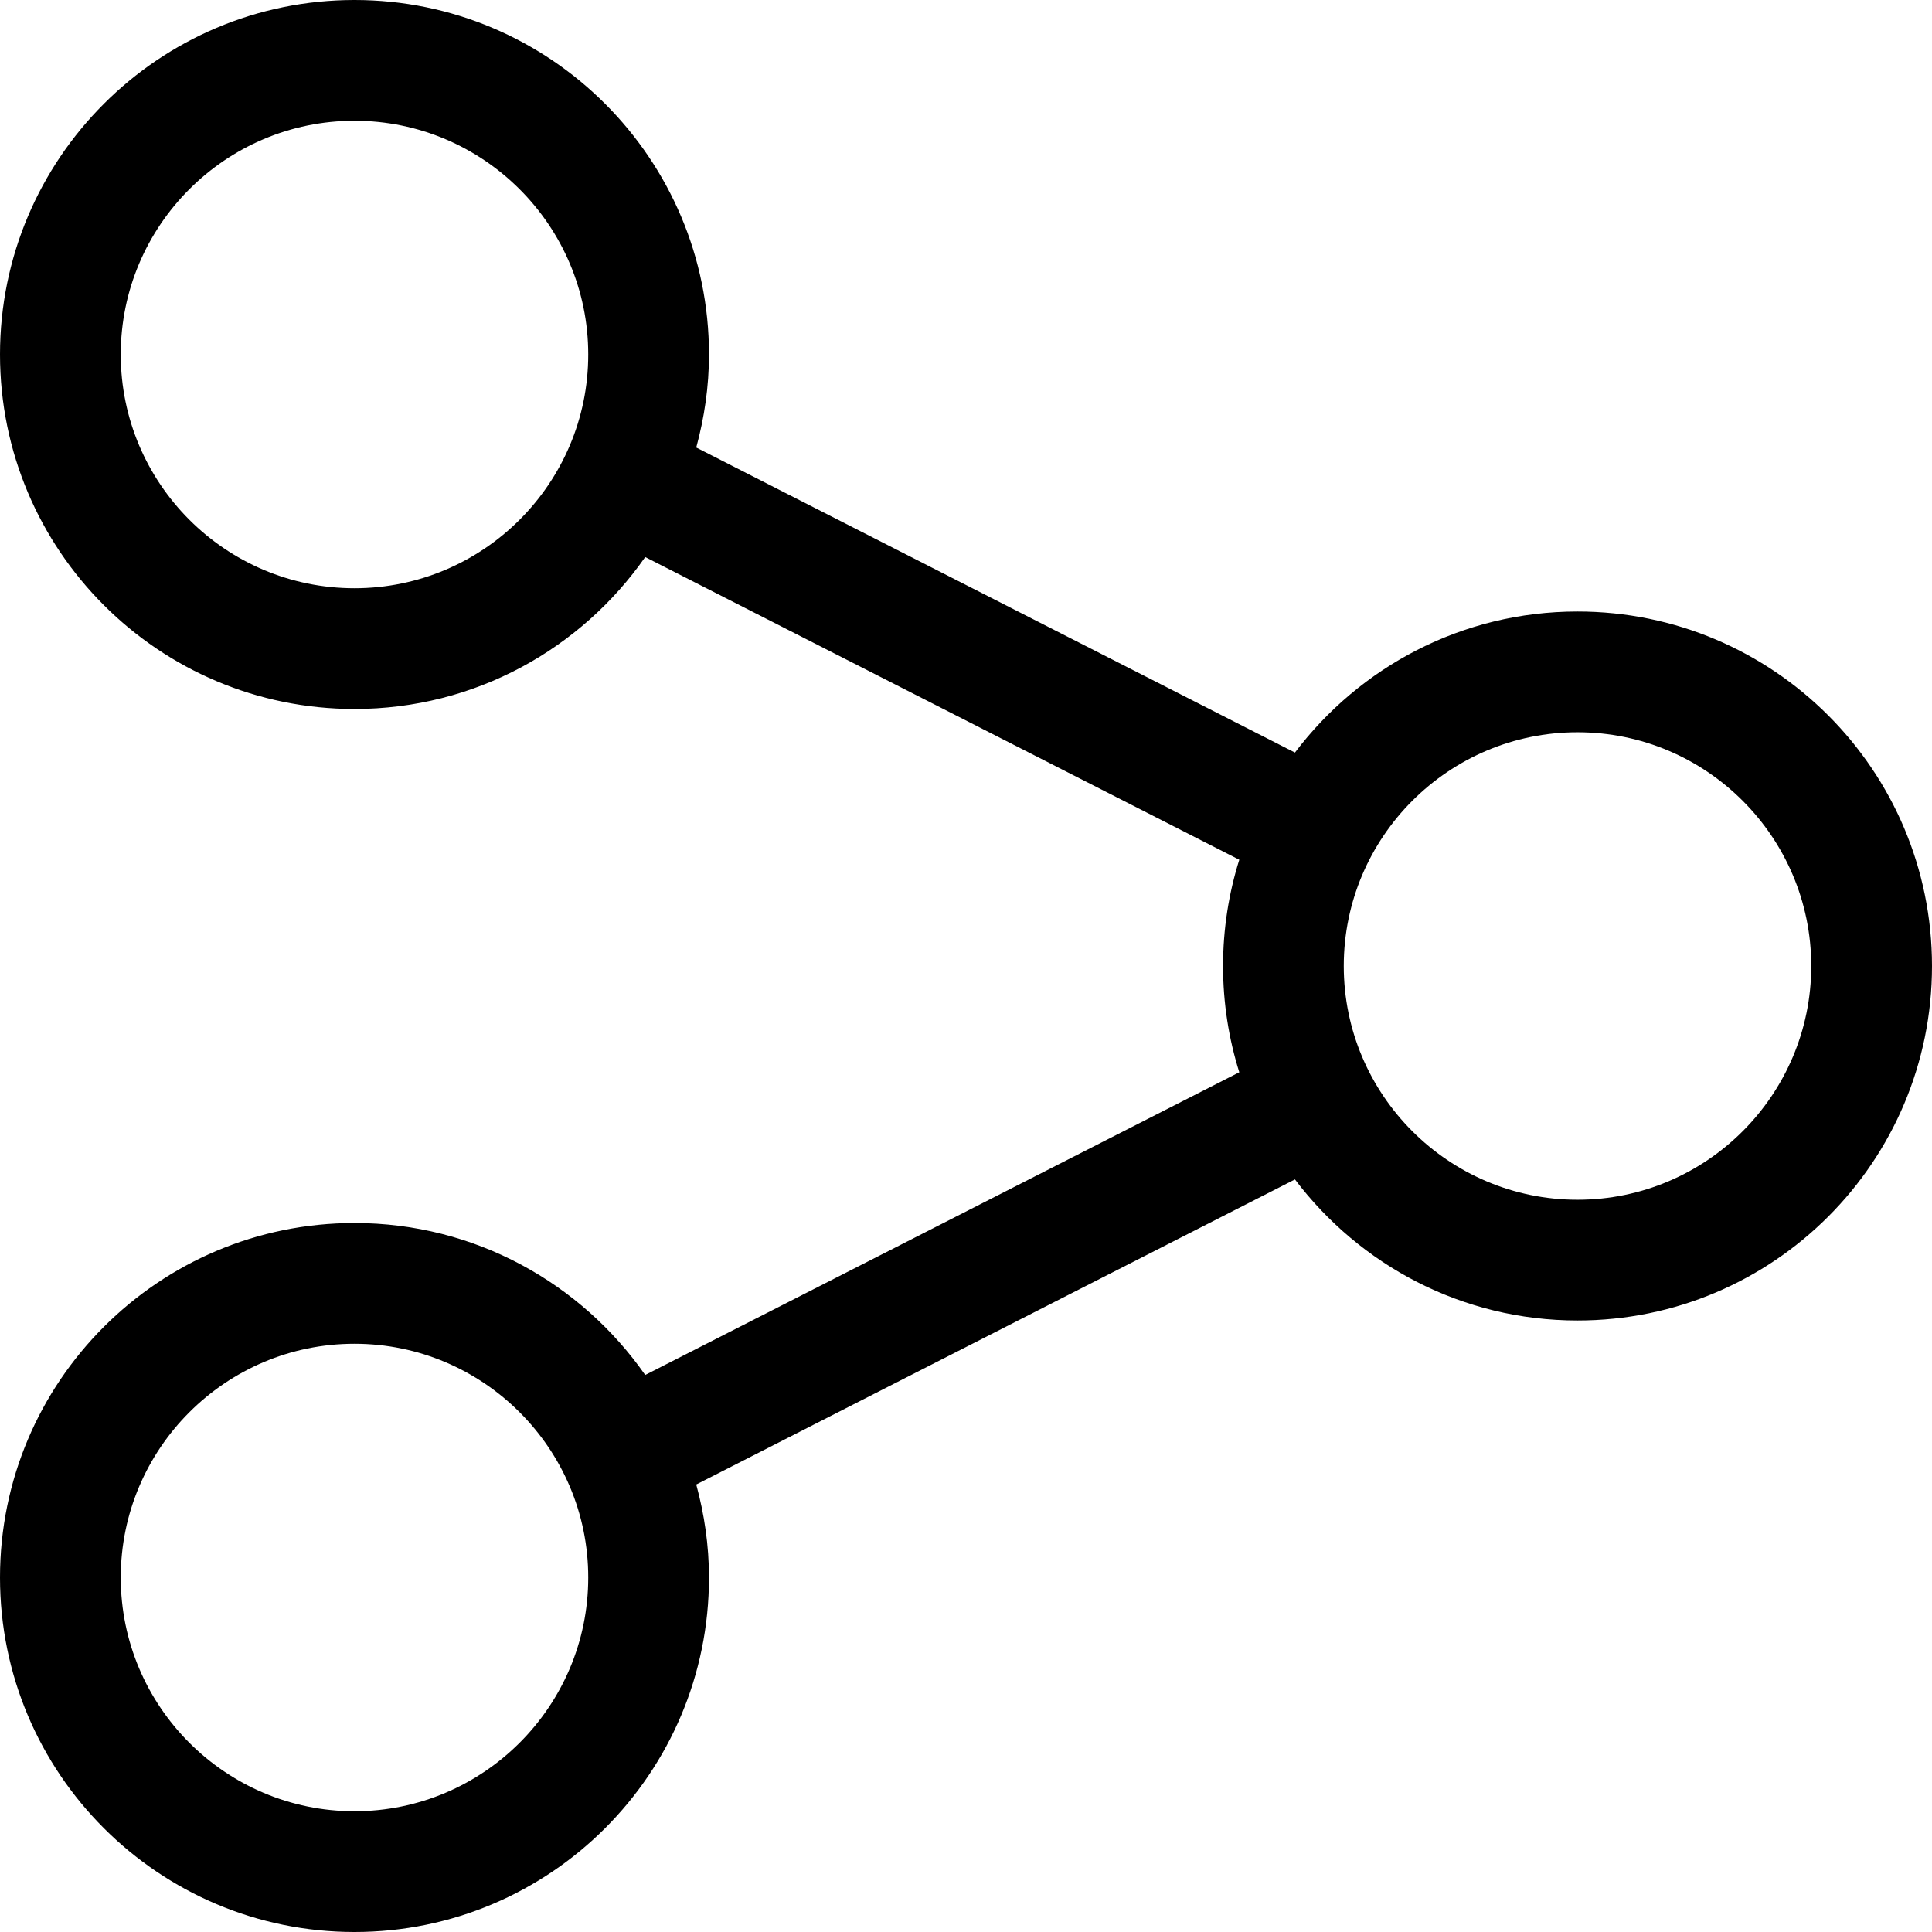
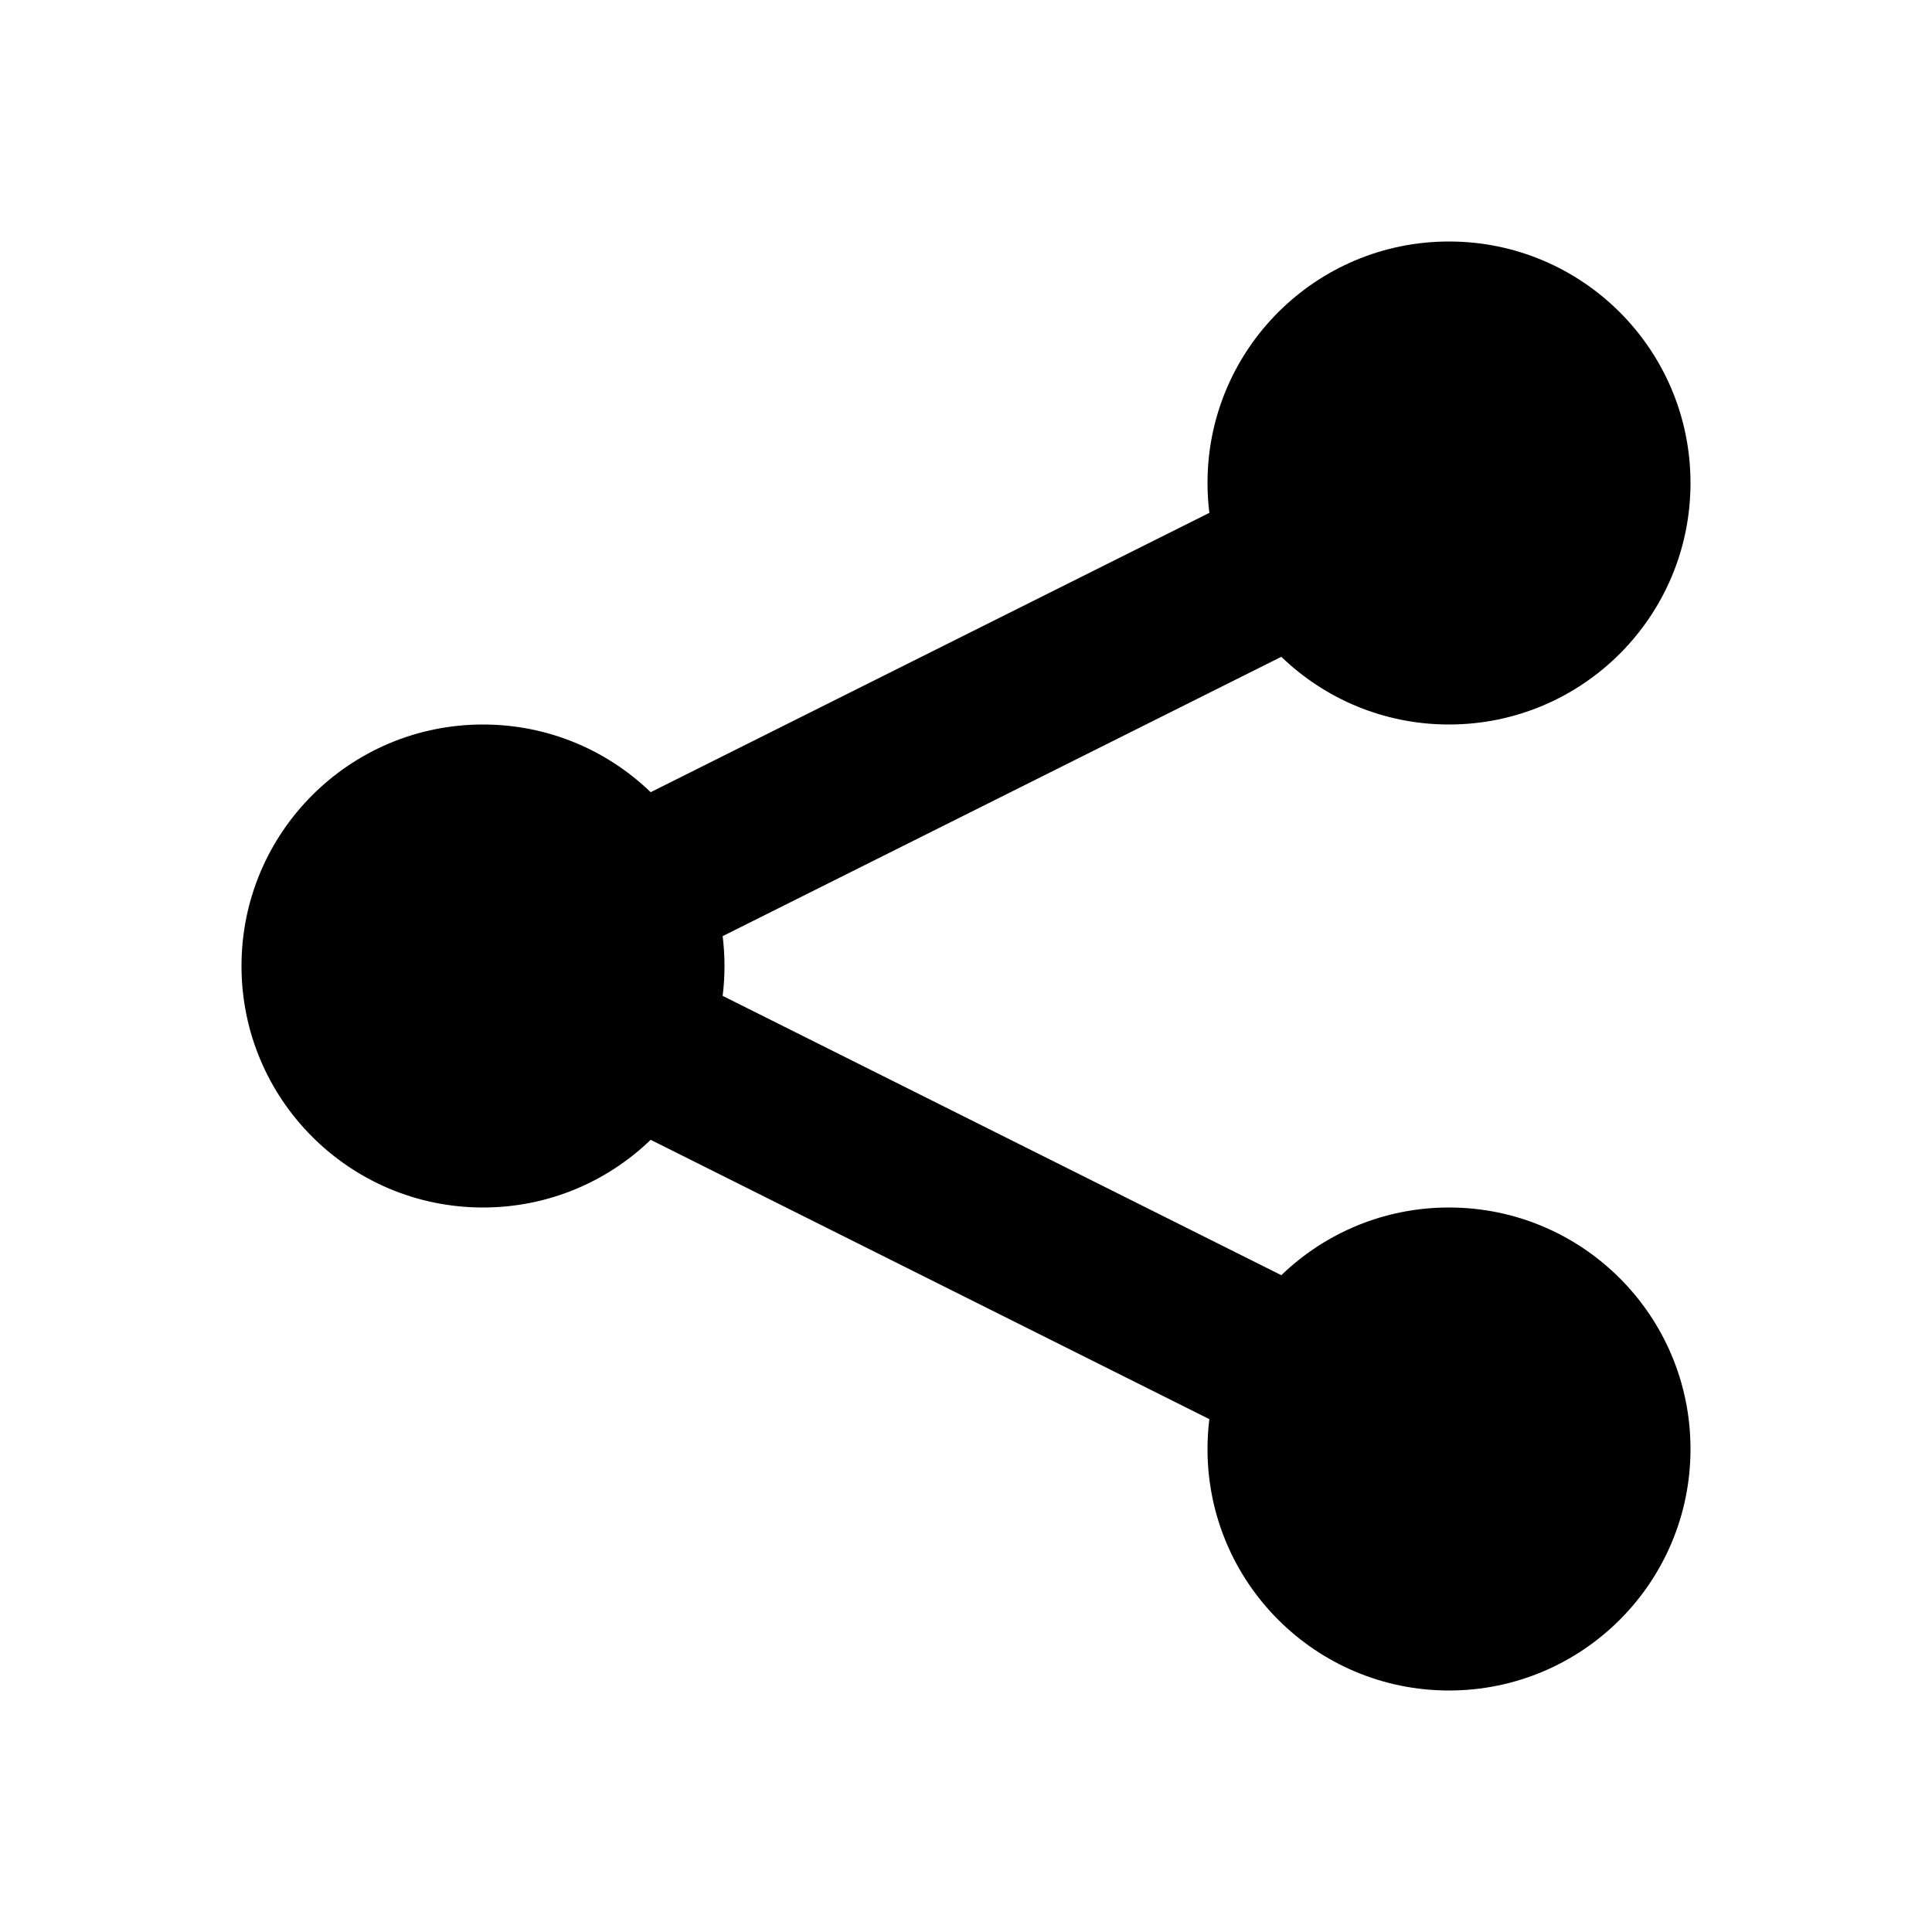
- <svg xmlns="http://www.w3.org/2000/svg" version="1.1" id="Layer_1" x="0px" y="0px" viewBox="0 0 512 512" style="enable-background:new 0 0 512 512;" xml:space="preserve">
-   <g>
-     <g>
-       <path d="M418.056,162.056c-30.616,0-57.736,14.712-74.88,37.384L184.512,118.6c2.136-7.872,3.376-16.104,3.376-24.656    C187.888,42.064,145.824,0,93.944,0S0,42.064,0,93.944c0,51.88,42.064,93.944,93.944,93.944c31.912,0,60.056-15.944,77.04-40.264    l157.44,80.216c-2.792,8.888-4.304,18.344-4.304,28.16c0,9.816,1.512,19.272,4.304,28.16l-157.44,80.224    c-16.976-24.32-45.128-40.272-77.04-40.272C42.064,324.112,0,366.176,0,418.056S42.064,512,93.944,512    s93.944-42.064,93.944-93.944c0-8.544-1.24-16.784-3.376-24.648l158.664-80.848c17.152,22.672,44.264,37.384,74.88,37.384    C469.936,349.944,512,307.88,512,256C512,204.112,469.936,162.056,418.056,162.056z M93.944,155.888    C59.784,155.888,32,128.096,32,93.944C32,59.784,59.784,32,93.944,32c34.152,0,61.944,27.784,61.944,61.944    C155.888,128.096,128.096,155.888,93.944,155.888z M93.944,480C59.784,480,32,452.216,32,418.056    c0-34.152,27.792-61.944,61.944-61.944c34.152,0,61.944,27.792,61.944,61.944C155.888,452.216,128.096,480,93.944,480z     M418.056,317.944c-34.152,0-61.944-27.792-61.944-61.944c0-34.16,27.792-61.944,61.944-61.944    C452.216,194.056,480,221.84,480,256C480,290.152,452.216,317.944,418.056,317.944z" fill="currentColor" />
-     </g>
-   </g>
+ <svg xmlns="http://www.w3.org/2000/svg" width="24" height="24" viewBox="0 0 24 24" fill="none">
+   <path d="M18 9C19.657 9 21 7.657 21 6C21 4.343 19.657 3 18 3C16.343 3 15 4.343 15 6C15 6.125 15.008 6.249 15.023 6.371L8.083 9.841C7.543 9.32 6.809 9 6 9C4.343 9 3 10.343 3 12C3 13.657 4.343 15 6 15C6.809 15 7.543 14.68 8.083 14.159L15.023 17.629C15.008 17.751 15 17.875 15 18C15 19.657 16.343 21 18 21C19.657 21 21 19.657 21 18C21 16.343 19.657 15 18 15C17.191 15 16.457 15.32 15.917 15.841L8.977 12.371C8.992 12.249 9 12.126 9 12C9 11.874 8.992 11.751 8.977 11.629L15.917 8.159C16.457 8.68 17.191 9 18 9Z" fill="currentColor" />
</svg>
